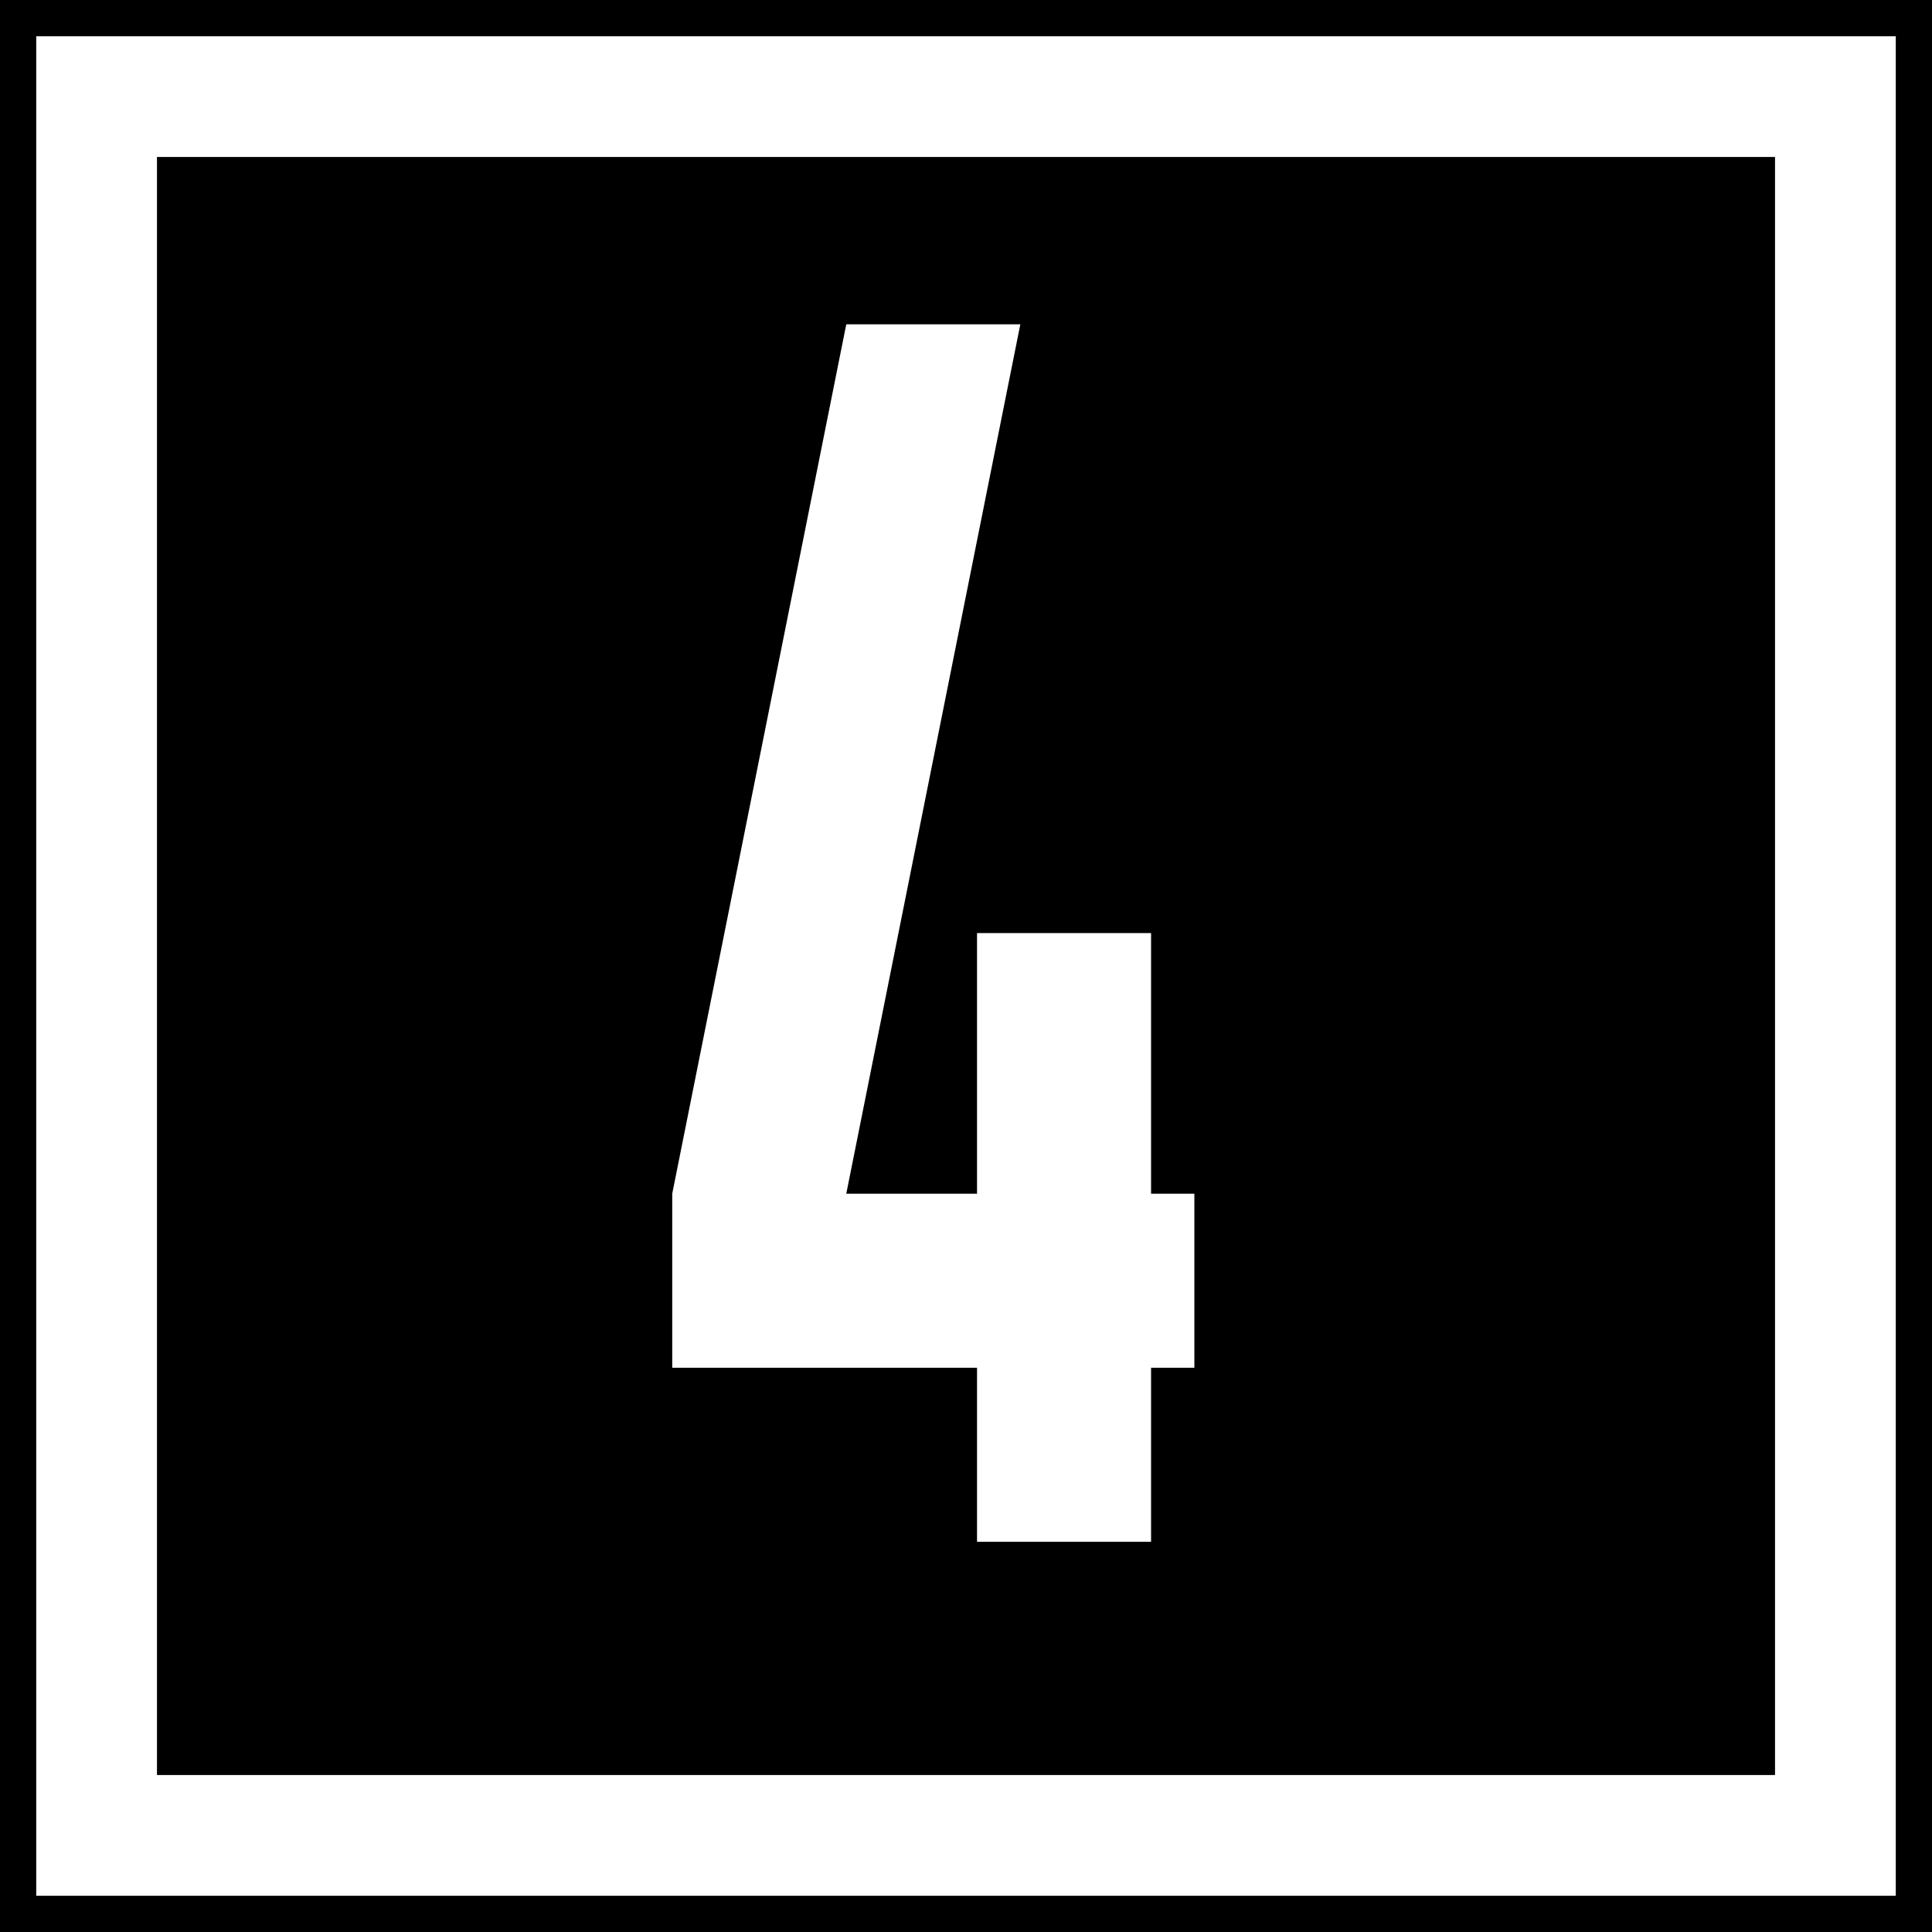
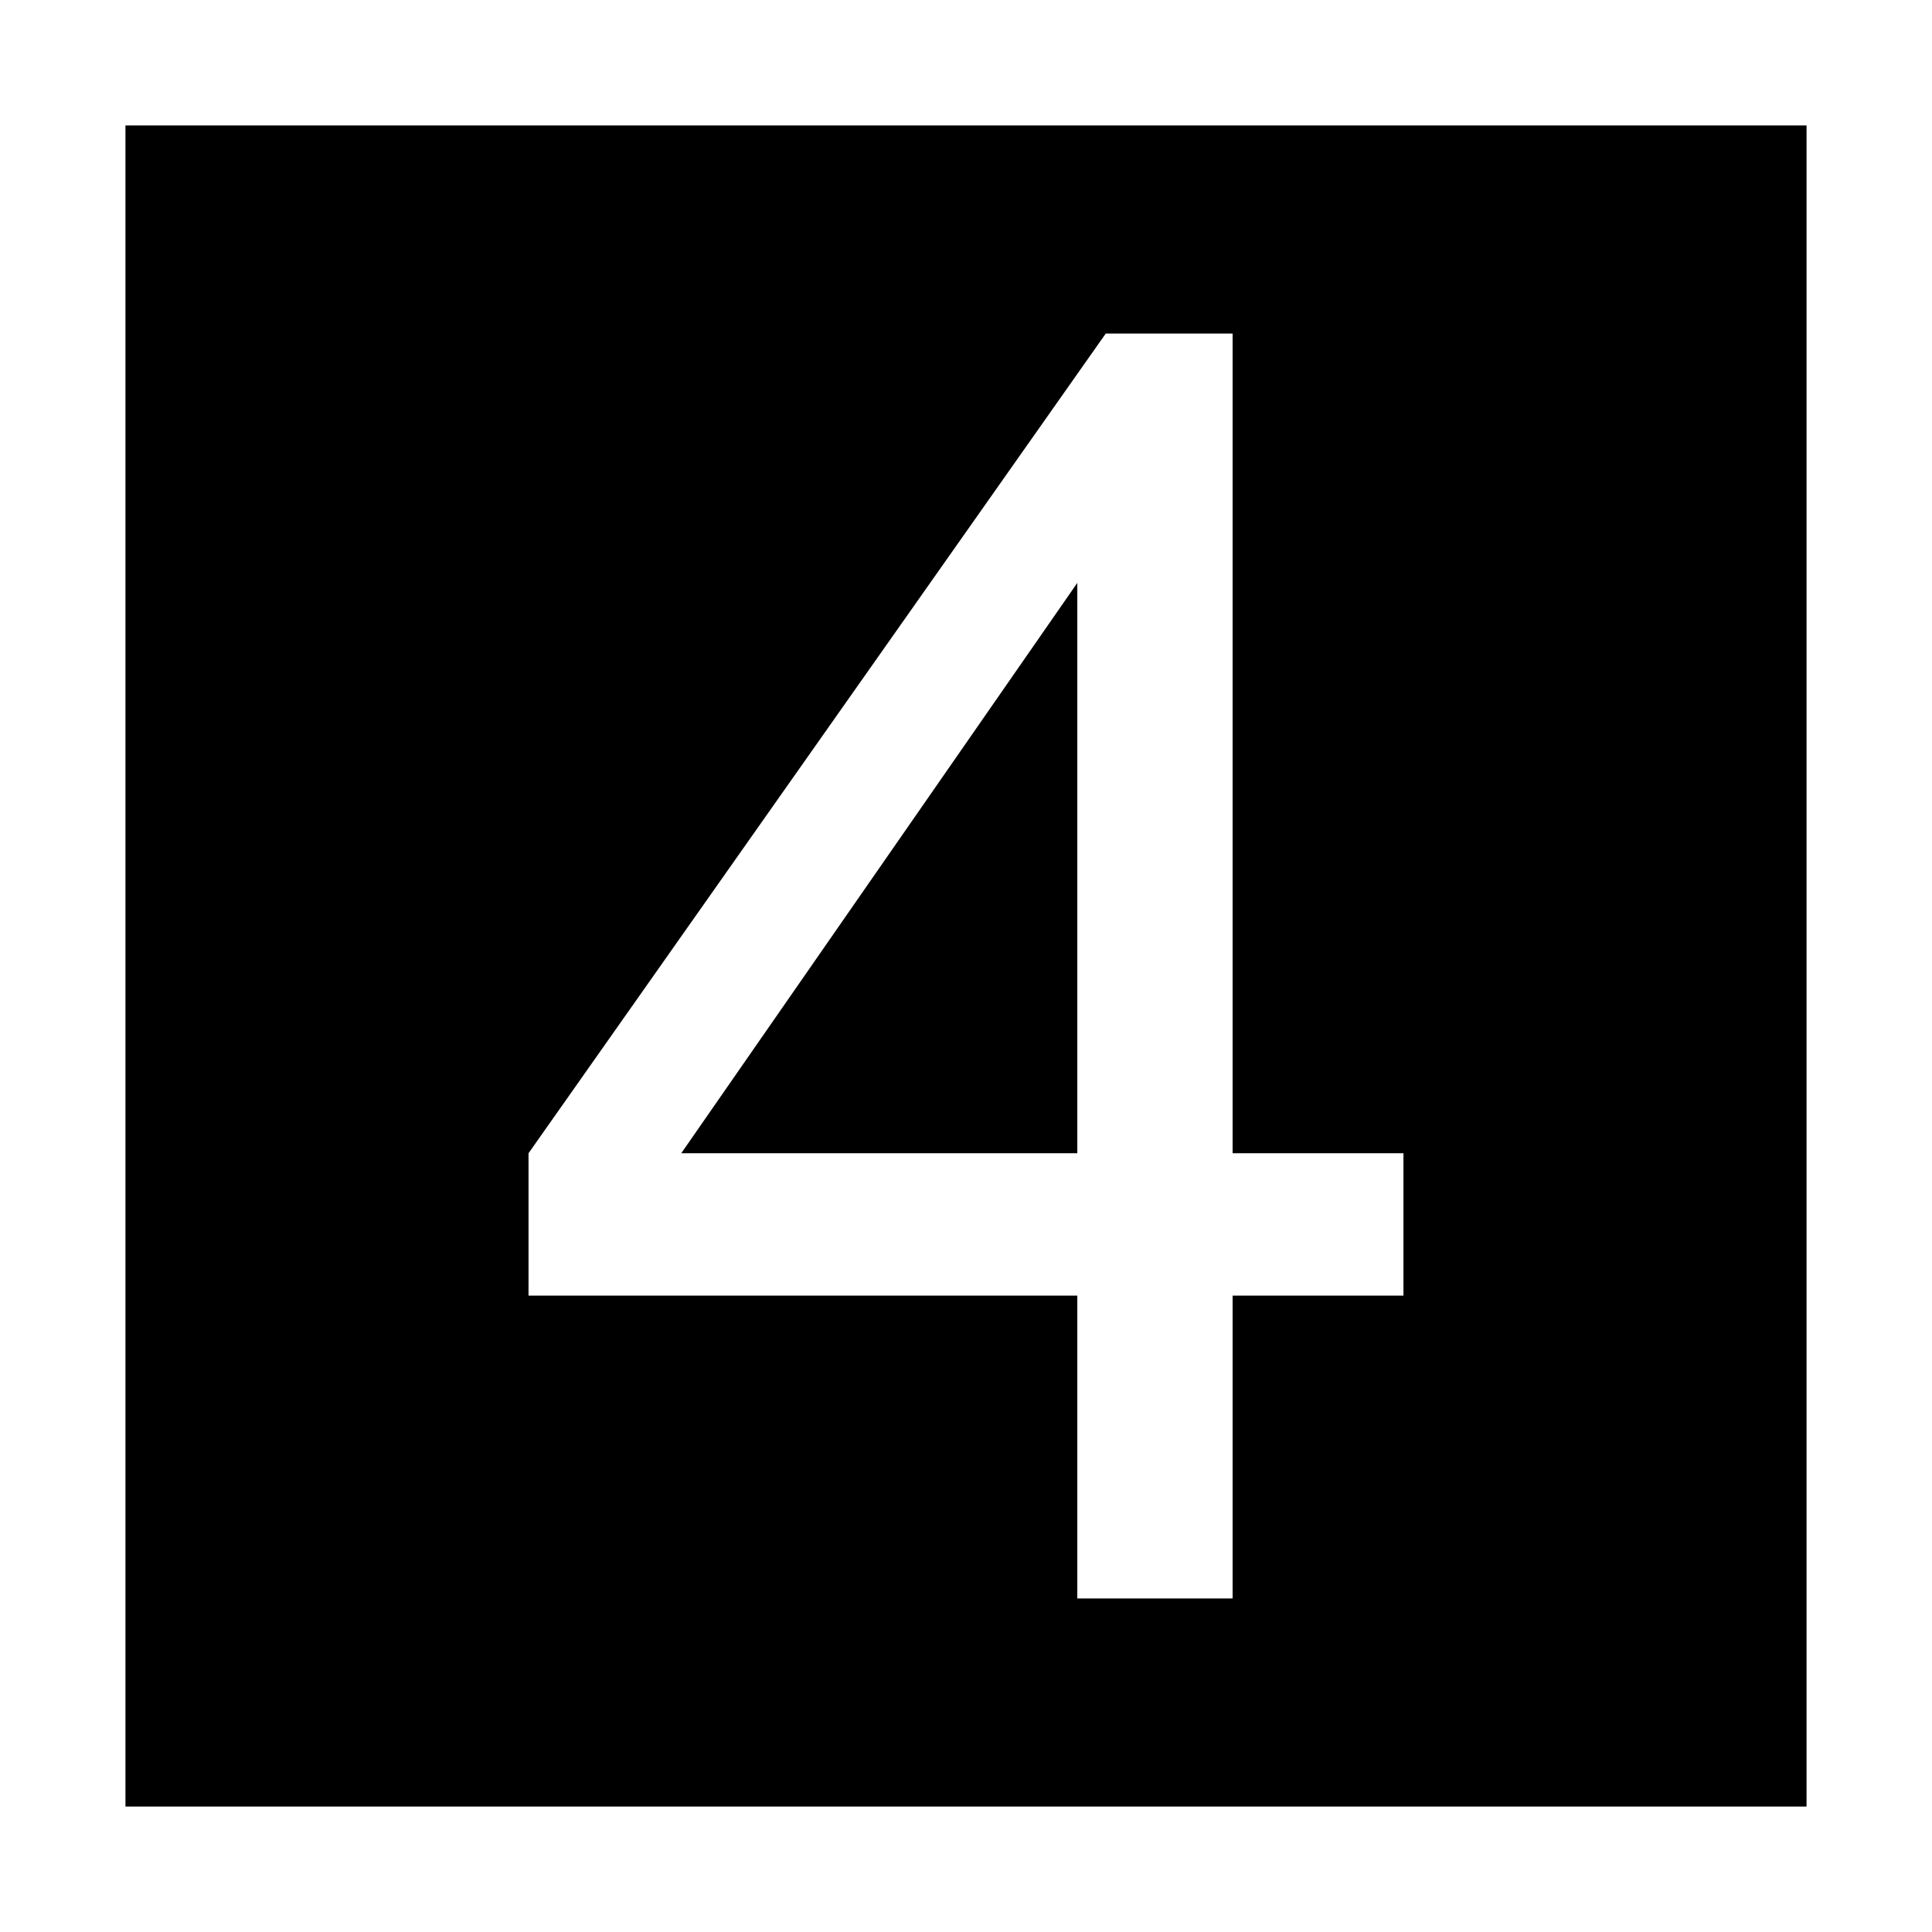
- <svg xmlns="http://www.w3.org/2000/svg" width="160" height="160" id="svg3894" version="1.1">
+ <svg xmlns="http://www.w3.org/2000/svg" width="154" height="154" id="svg3894" version="1.1">
  <defs id="defs3896" />
-   <g id="layer1" transform="translate(0,-892.3622)">
-     <rect style="fill:#000000;fill-opacity:1;stroke:none" id="rect8189" width="160" height="160" x="0" y="892.362" />
-     <path style="fill:none;stroke:#ffffff;stroke-width:10;stroke-linecap:butt;stroke-linejoin:miter;stroke-opacity:1;stroke-miterlimit:4;stroke-dasharray:none" d="M 8,8 8,152 152,152 152,8 8,8 z" id="path3925" transform="translate(0,892.3622)" />
-     <g style="font-size:144px;font-style:normal;font-variant:normal;font-weight:normal;font-stretch:normal;text-align:start;line-height:125%;writing-mode:lr-tb;text-anchor:start;fill:#ffffff;fill-opacity:1;stroke:none;font-family:Swis721 BT;-inkscape-font-specification:Swis721 BT" id="text4437">
-       <path d="m 70.085,919.22 14.414,0 -14.414,72 10.828,0 0,-21.586 14.414,0 0,21.586 3.586,0 0,14.414 -3.586,0 0,14.414 -14.414,0 0,-14.414 -25.242,0 0,-14.414 14.414,-72" style="font-weight:bold;font-family:OSP-DIN;-inkscape-font-specification:OSP-DIN Bold;fill:#ffffff;fill-opacity:1" id="path3026" />
-     </g>
-   </g>
+   <path id="path3925" d="M 5,5 5,149 149,149 149,5 5,5 Z" style="fill:#000000;fill-opacity:1;stroke:#ffffff;stroke-width:10;stroke-linecap:butt;stroke-linejoin:miter;stroke-miterlimit:4;stroke-dasharray:none;stroke-opacity:1" />
+   <path d="m 85.872,127.414 0,-24.141 -43.743,0 0,-11.348 46.012,-65.339 10.11,0 0,65.339 13.618,0 0,11.348 -13.618,0 0,24.141 -12.38,0 z m 0,-35.489 0,-45.462 -31.569,45.462 31.569,0 z" id="path17" style="fill:#ffffff;fill-opacity:1" />
</svg>
